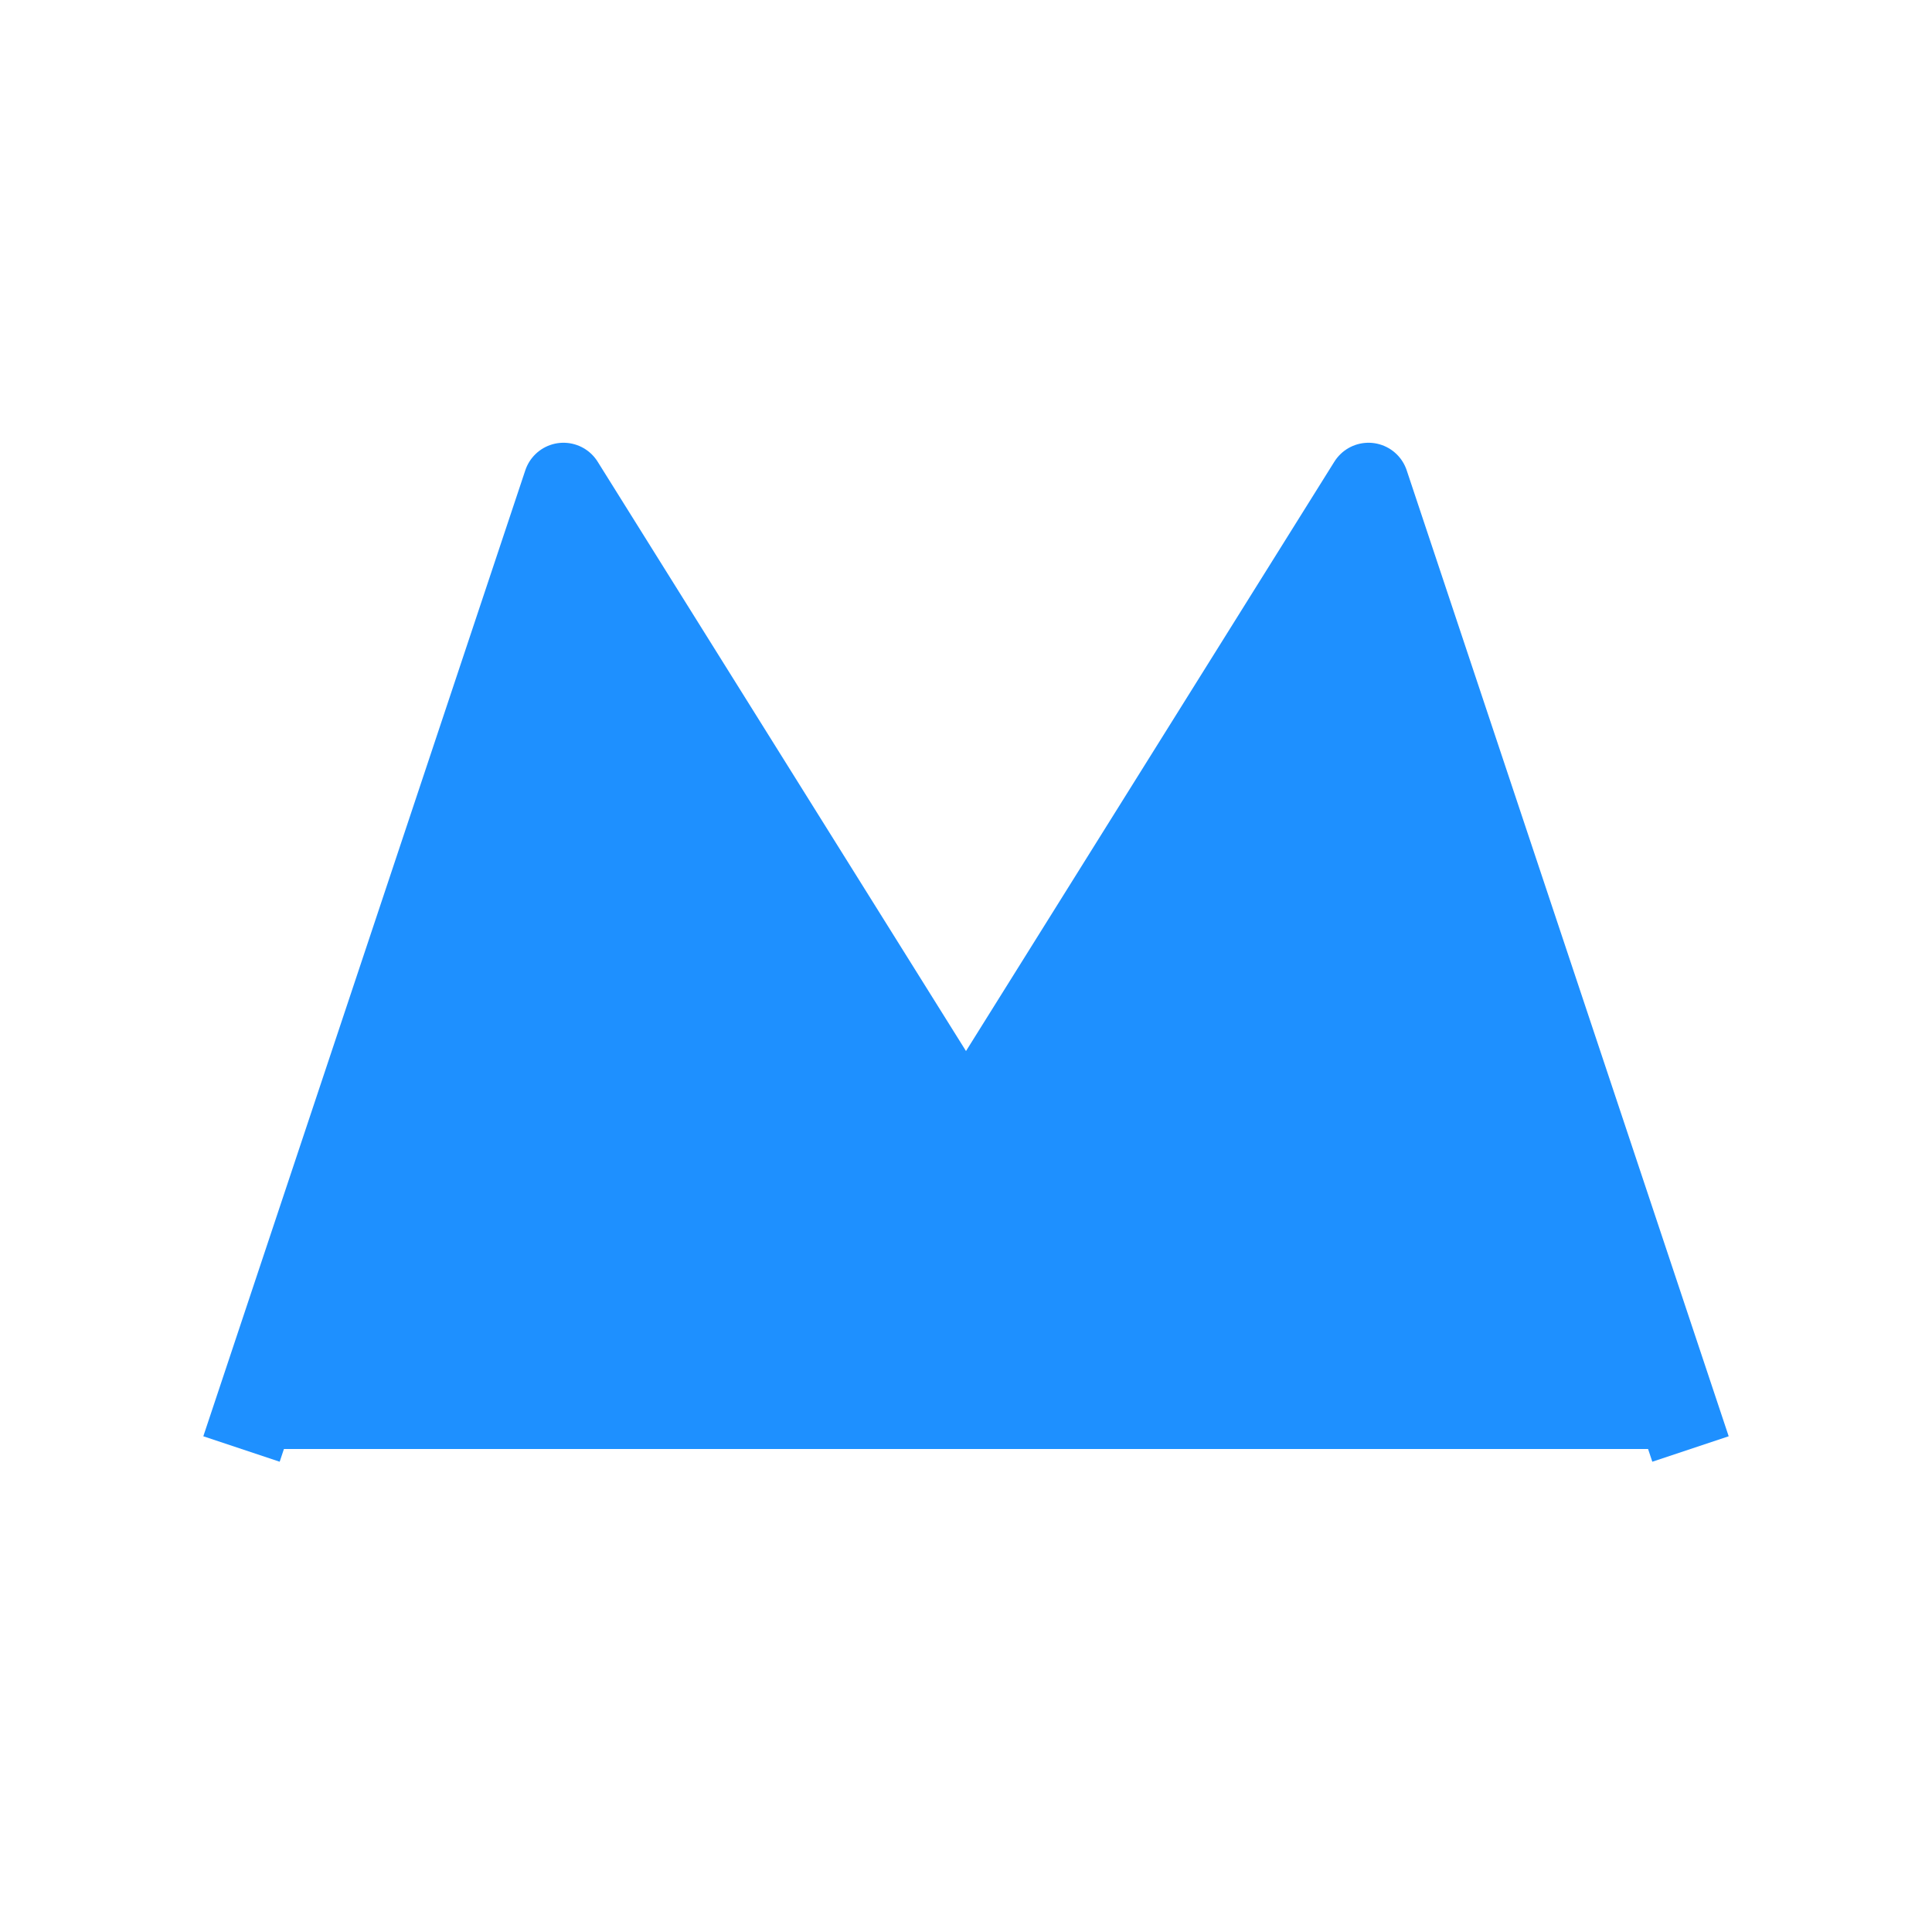
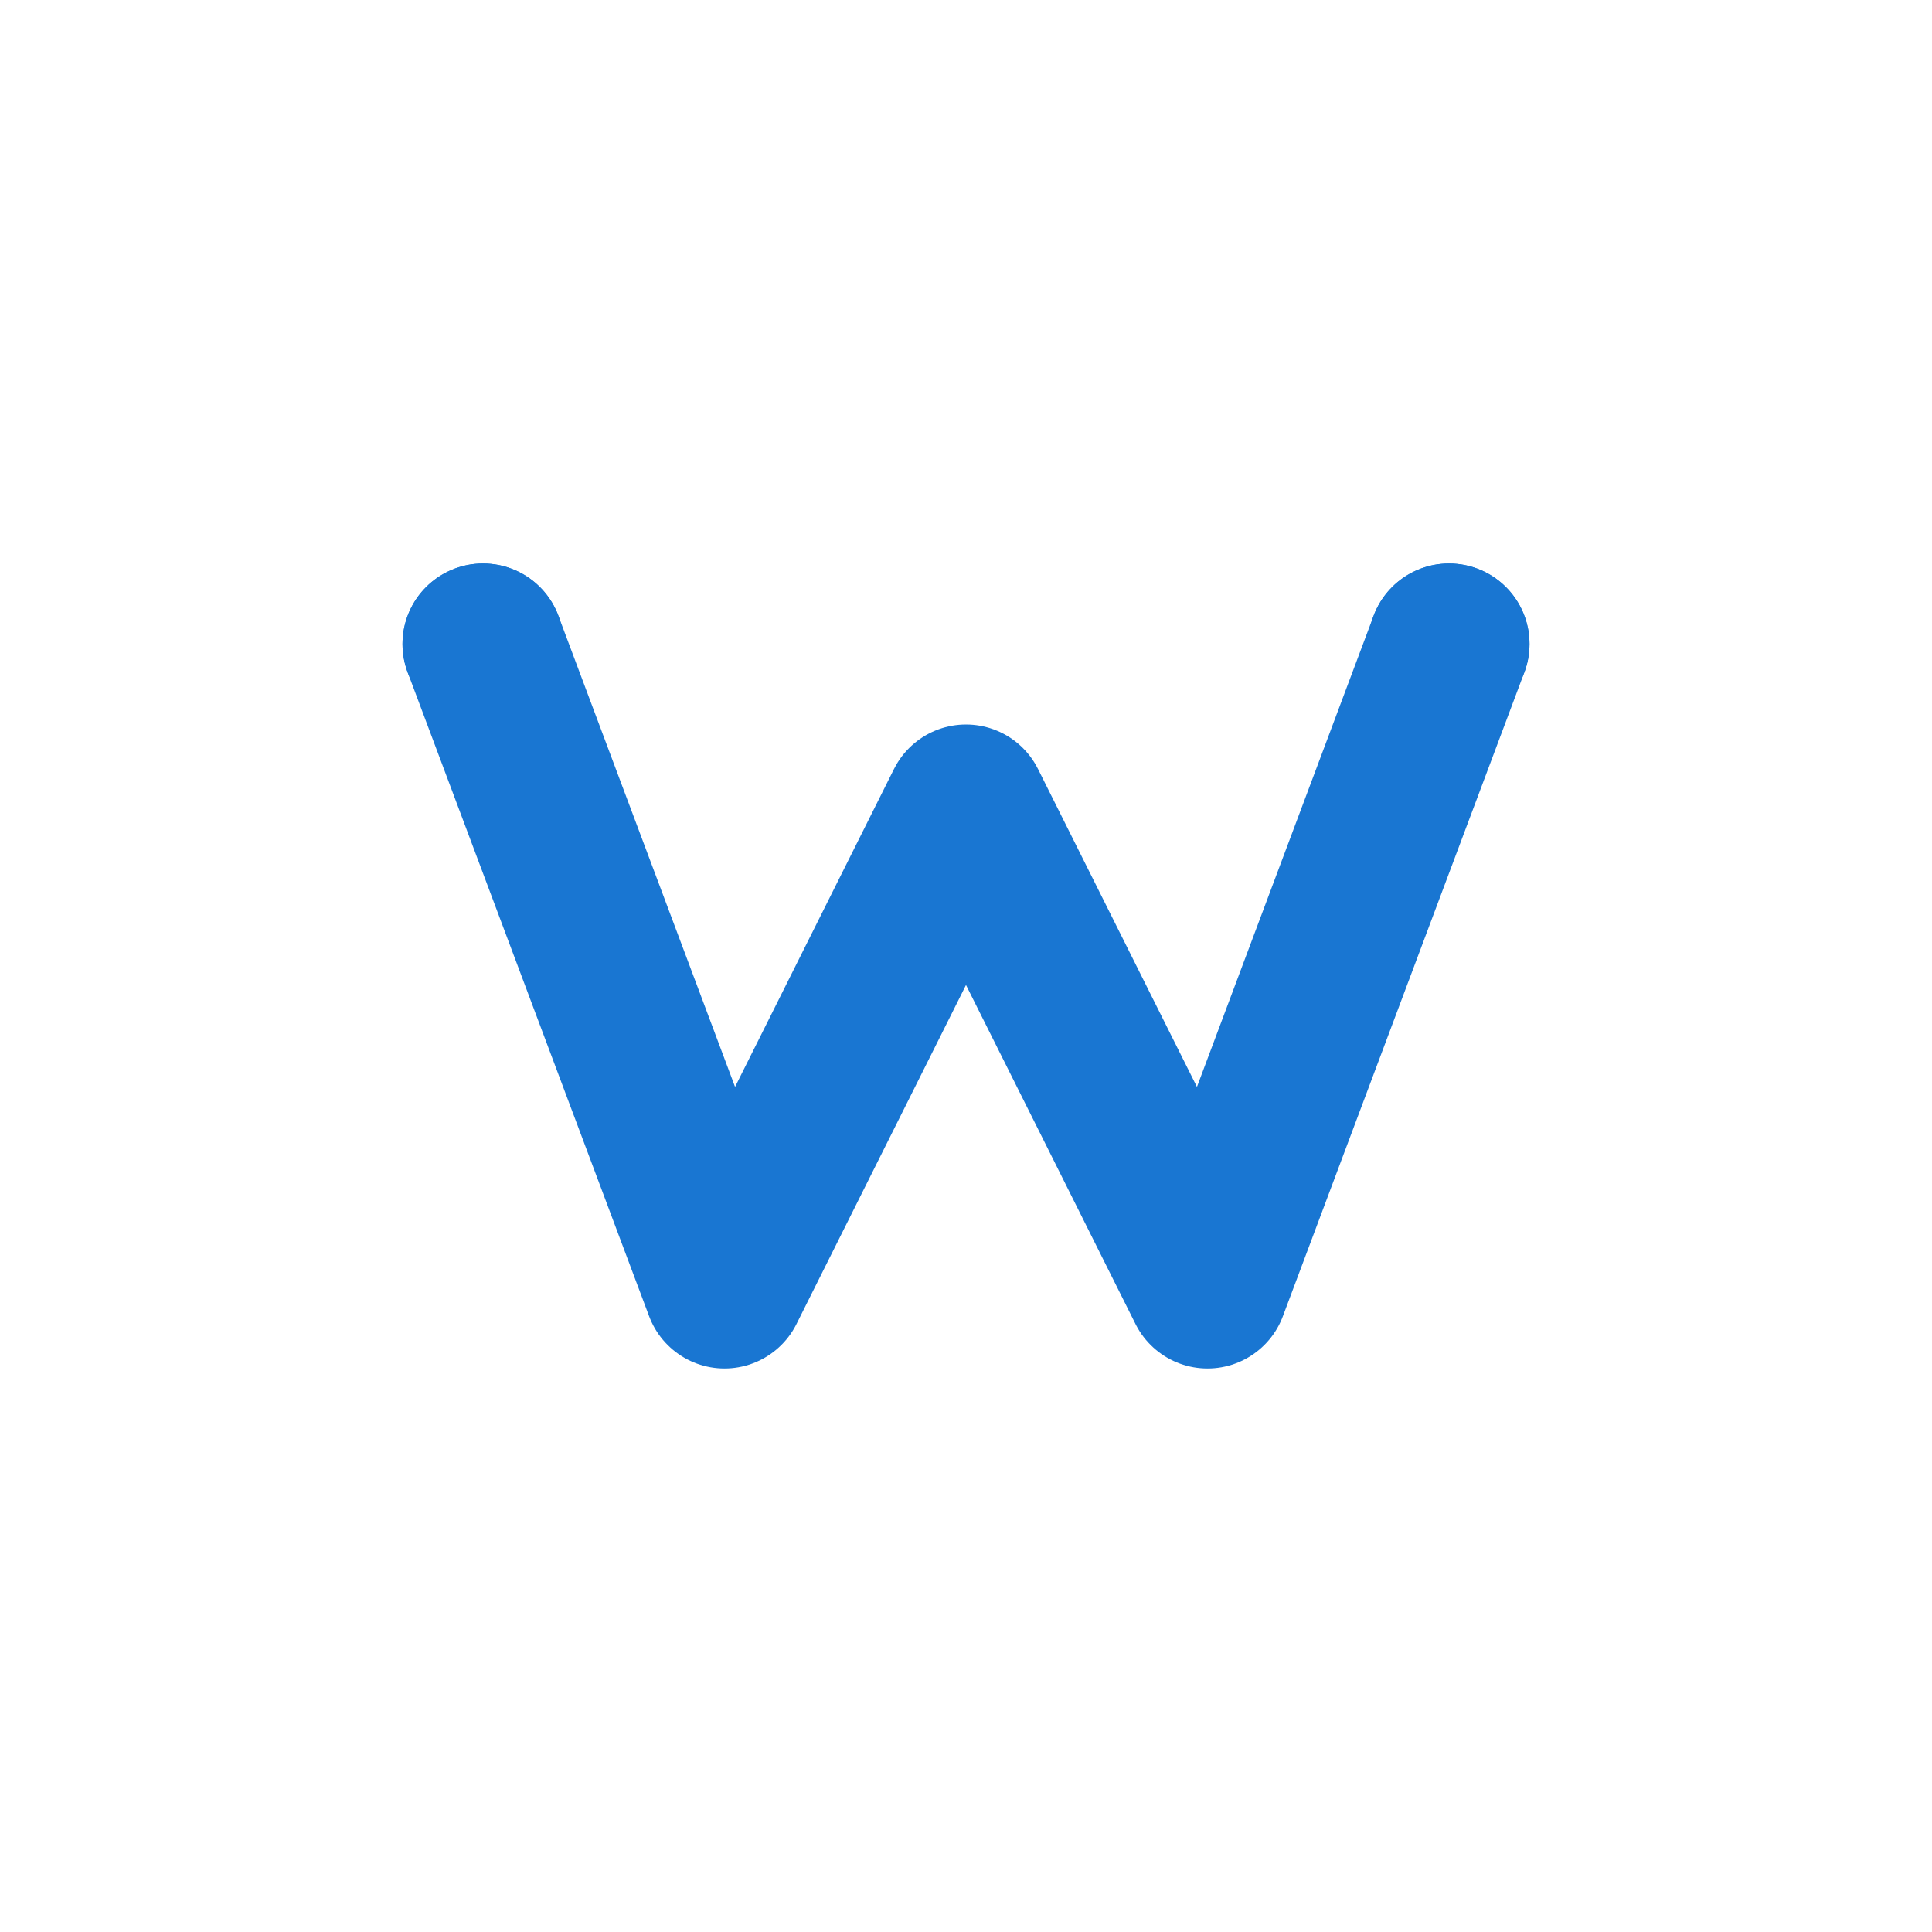
- <svg xmlns="http://www.w3.org/2000/svg" viewBox="0 0 24 24" width="24" height="24">
-   <path d="M3 18 L7 6 L12 14 L17 6 L21 18 M5 15 L9 15 M15 15 L19 15" fill="#1E90FF" stroke="#1E90FF" stroke-width="1" stroke-linejoin="round" />
+ <svg xmlns="http://www.w3.org/2000/svg" width="24" height="24" viewBox="0 0 24 24" fill="none">
+   <path d="M6 8L9 16L12 10L15 16L18 8" stroke="#1976D2" stroke-width="2" stroke-linecap="round" stroke-linejoin="round" />
+   <circle cx="6" cy="8" r="1" fill="#1976D2" />
+   <circle cx="18" cy="8" r="1" fill="#1976D2" />
</svg>
